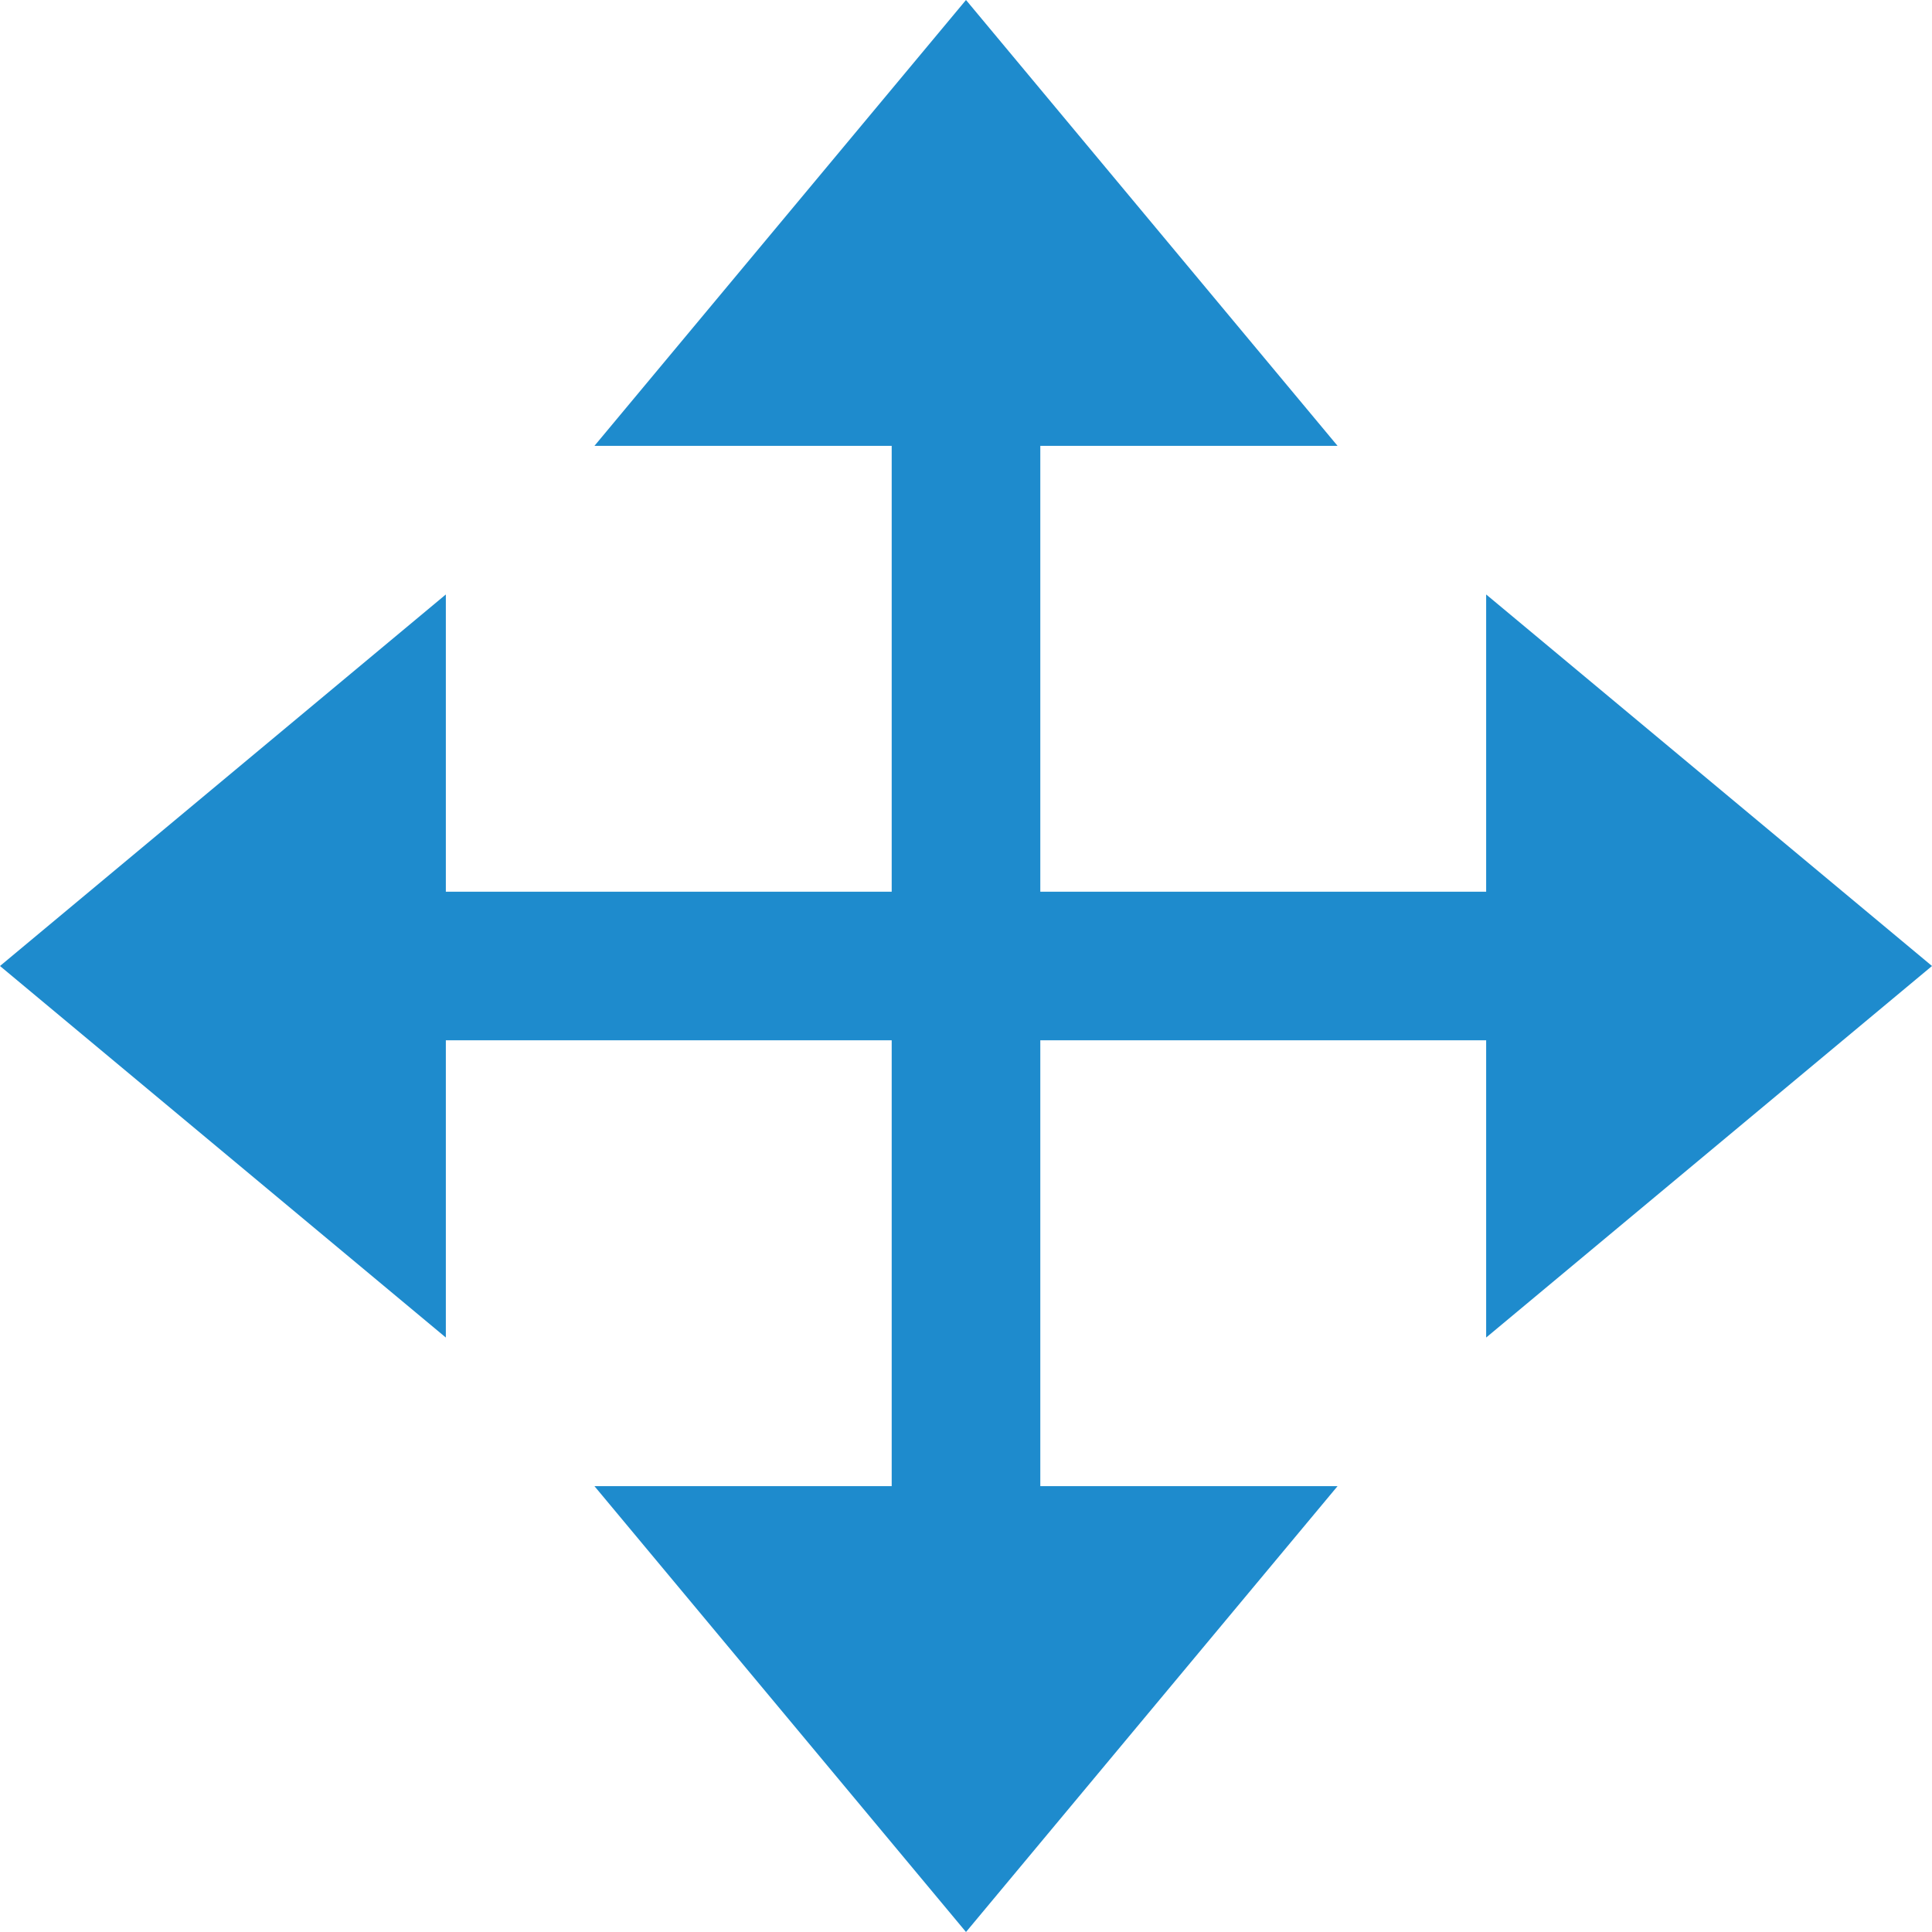
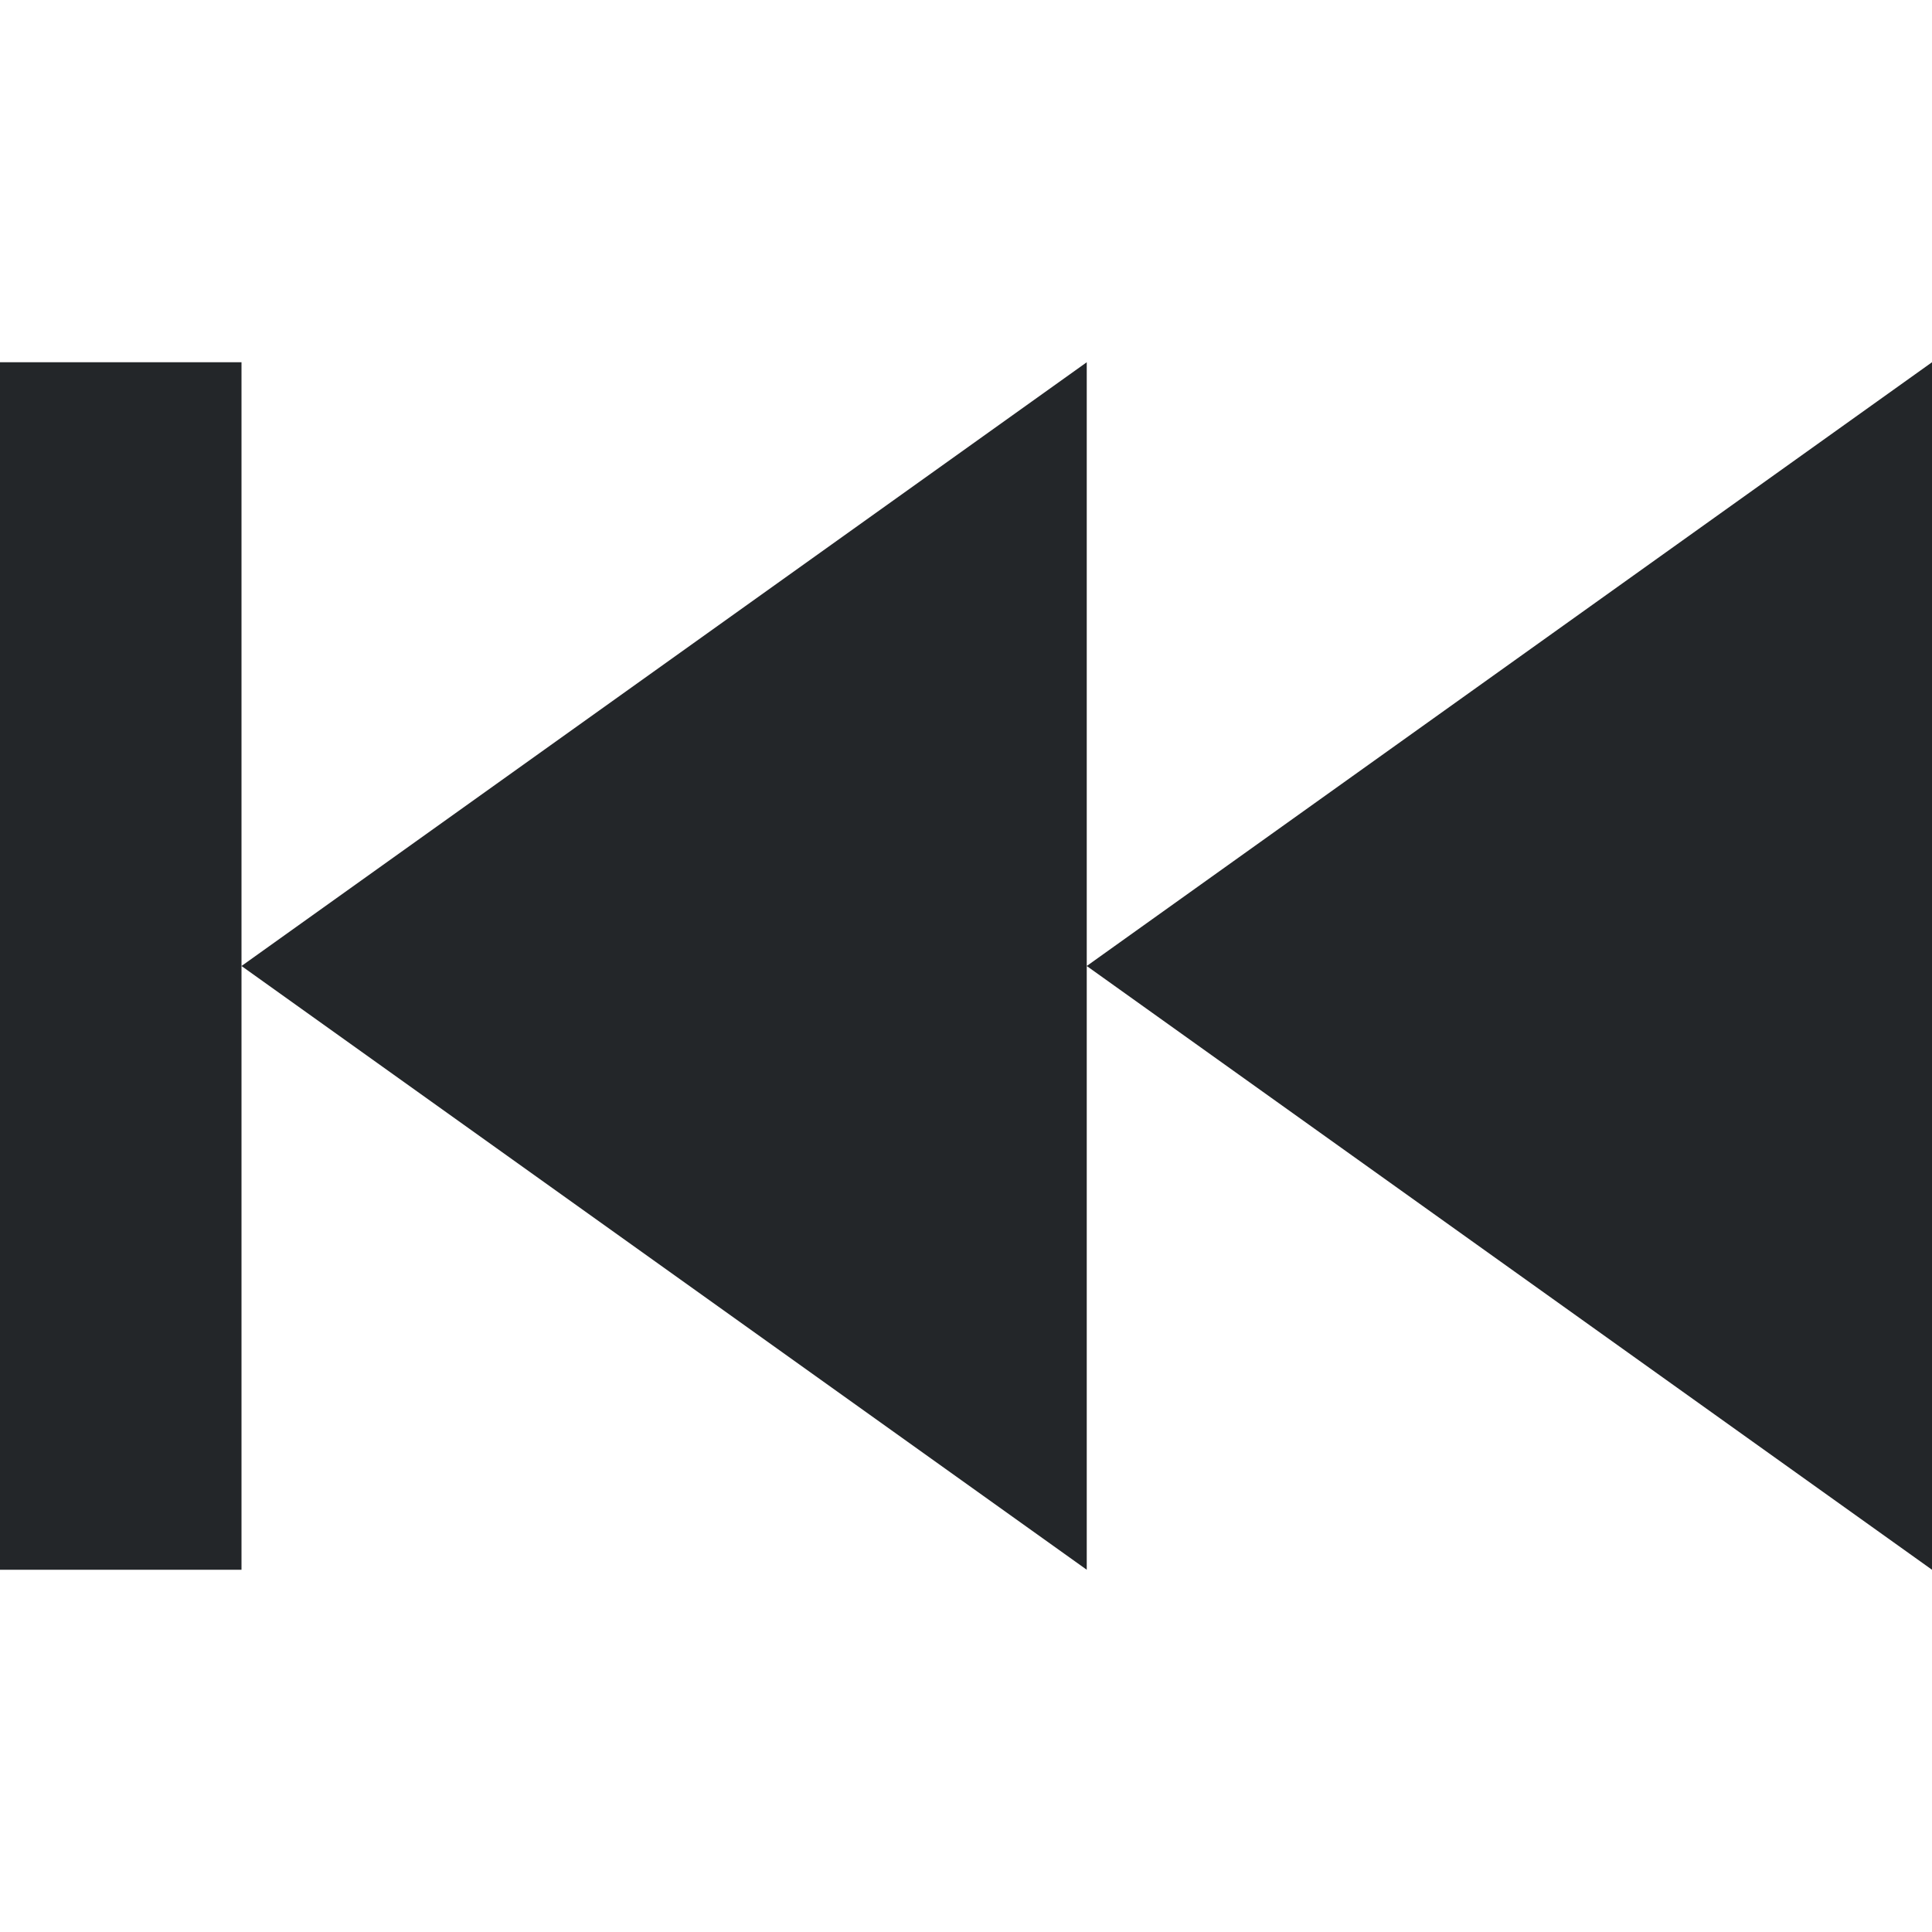
- <svg xmlns="http://www.w3.org/2000/svg" viewBox="0 0 13 13" version="1.1" id="svg4" width="13" height="13">
-   <defs id="defs8" />
-   <path d="M 6.5,0 4,3 H 6 V 6 H 3 V 4 L 0,6.5 3,9 V 7 h 3 v 3 H 4 L 6.5,13 9,10 H 7 V 7 h 3 V 9 L 13,6.5 10,4 V 6 H 7 V 3 h 2 z" id="path2" style="fill:#1e8bcd" />
+ <svg xmlns="http://www.w3.org/2000/svg" viewBox="0 0 32 32" version="1.1" id="svg5">
+   <defs id="defs9" />
+   <style type="text/css" id="current-color-scheme">
+         .ColorScheme-Text {
+             color:#232629;
+         }
+     </style>
+   <path d="M0 6v20h4V6zm18 10l14 10V6zM4 16l14 10V6z" class="ColorScheme-Text" fill="currentColor" id="path3" />
</svg>
